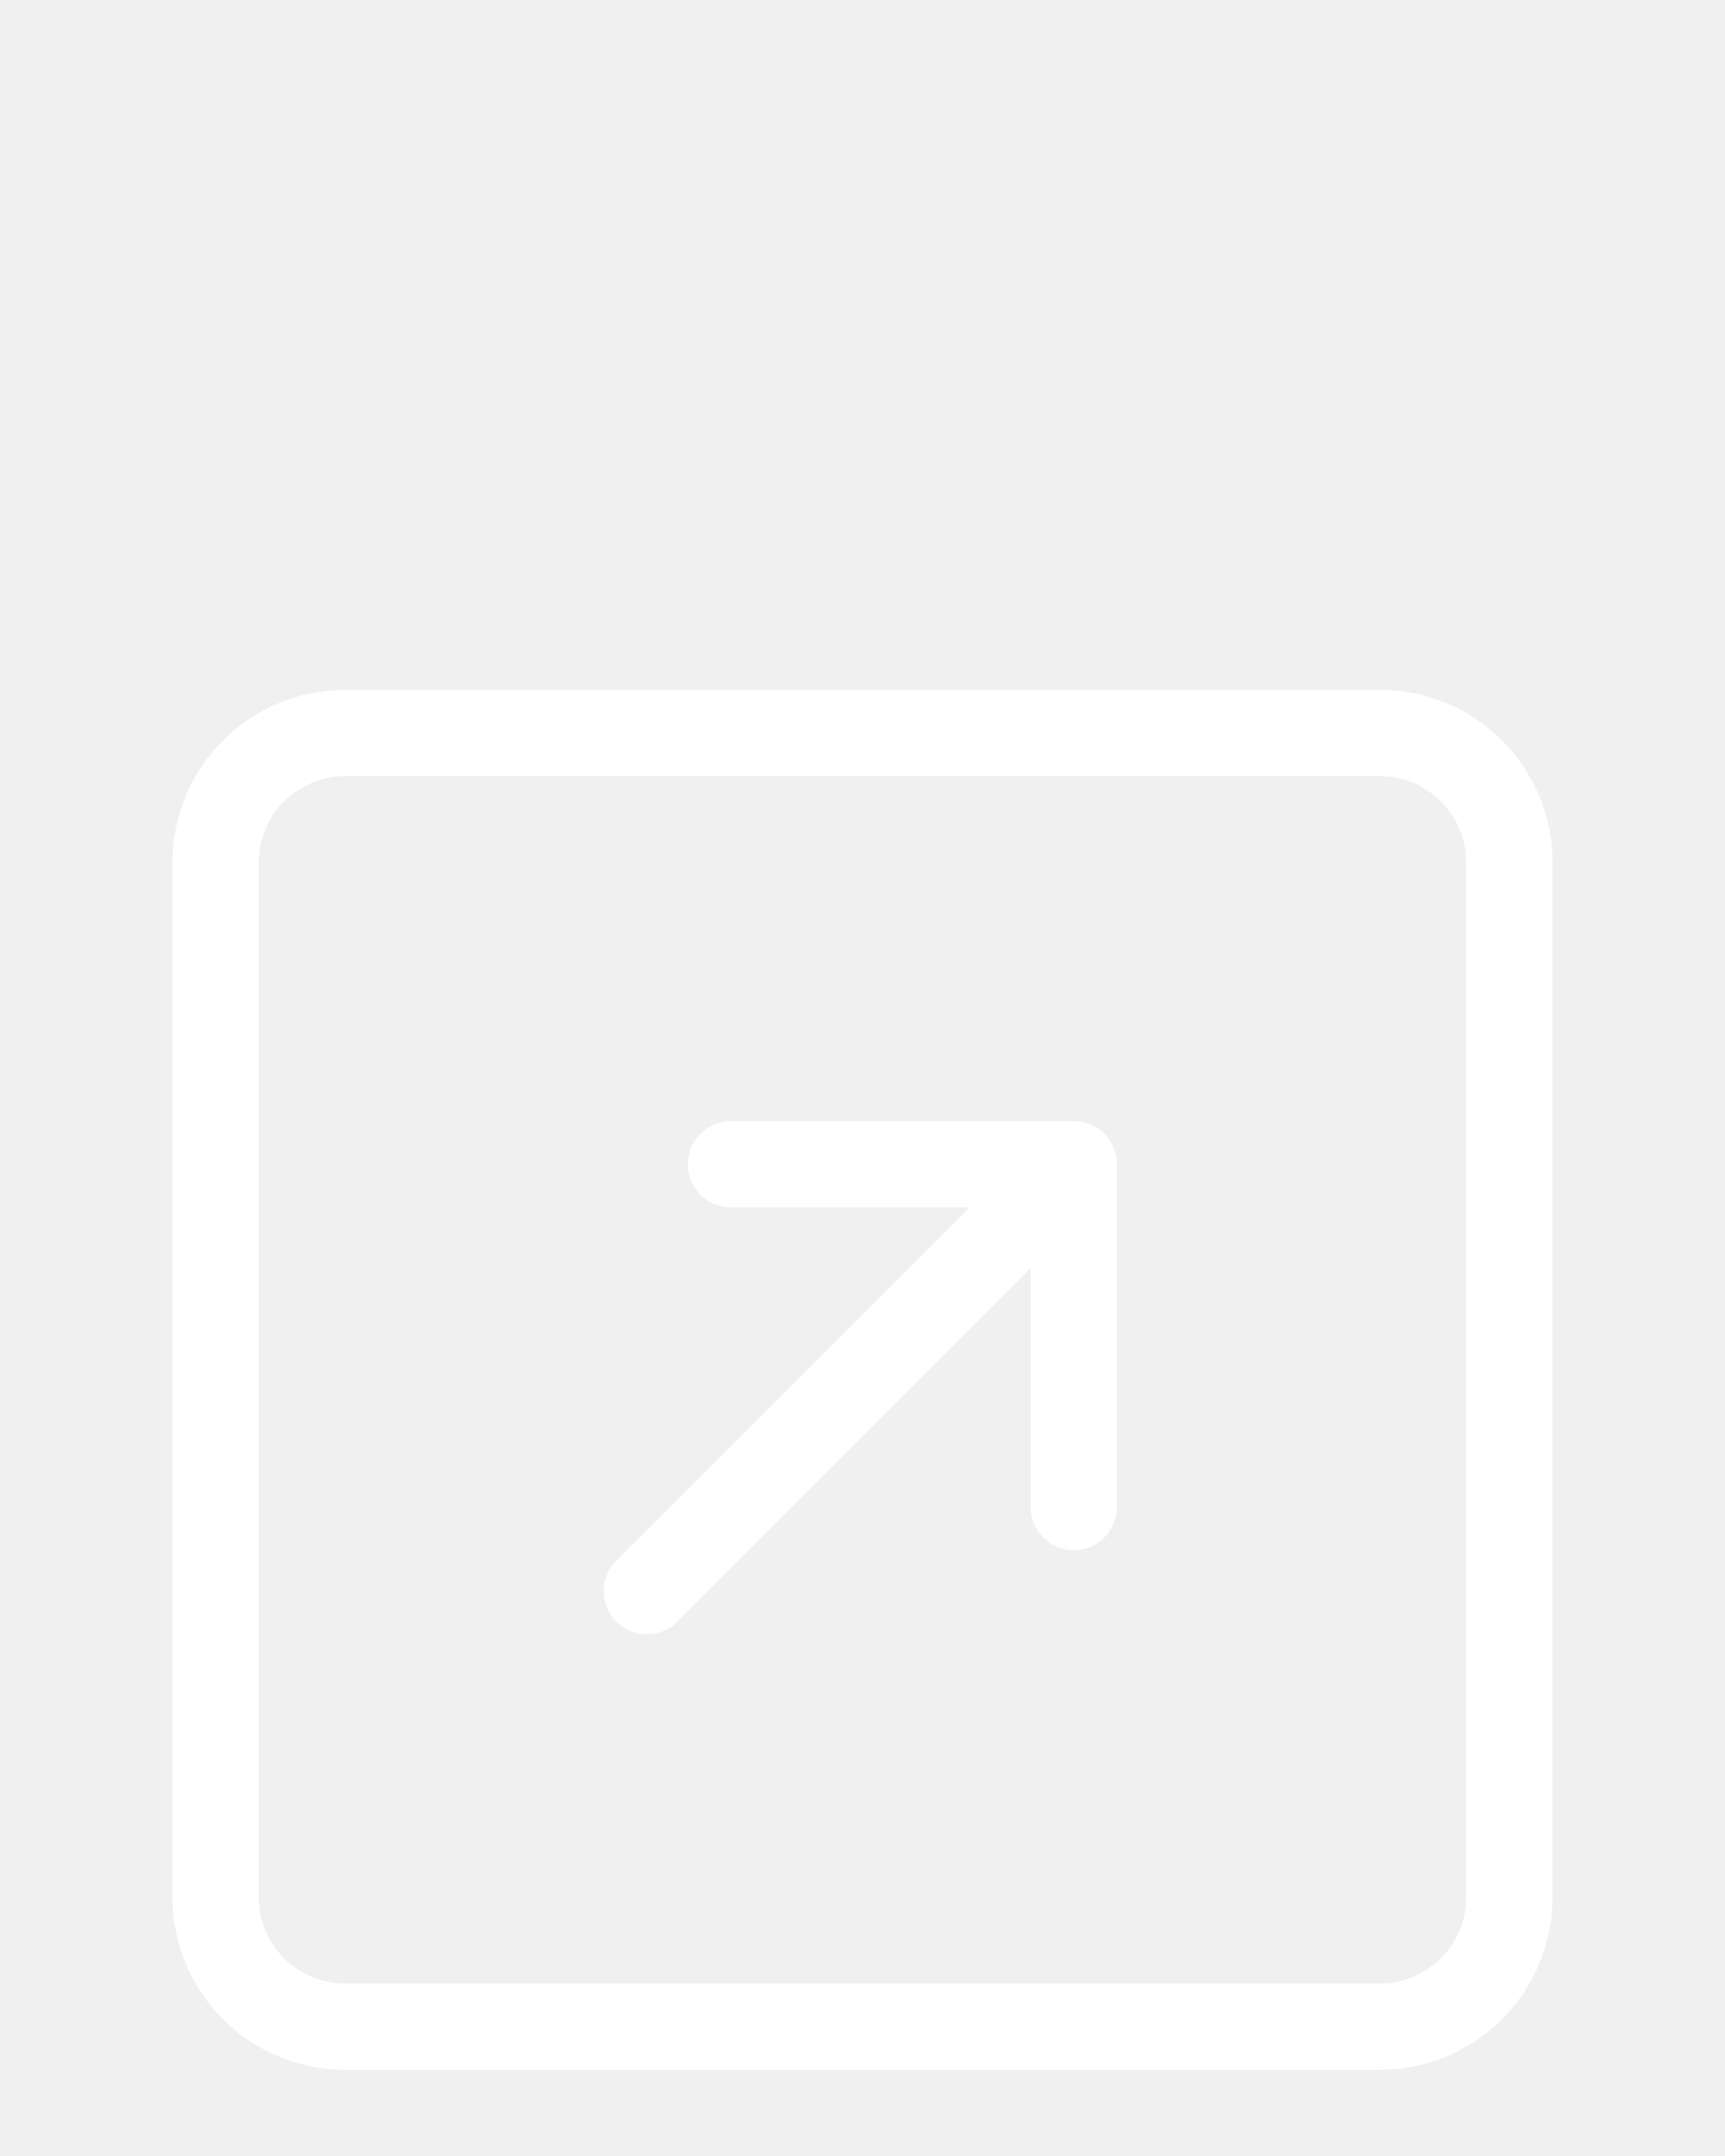
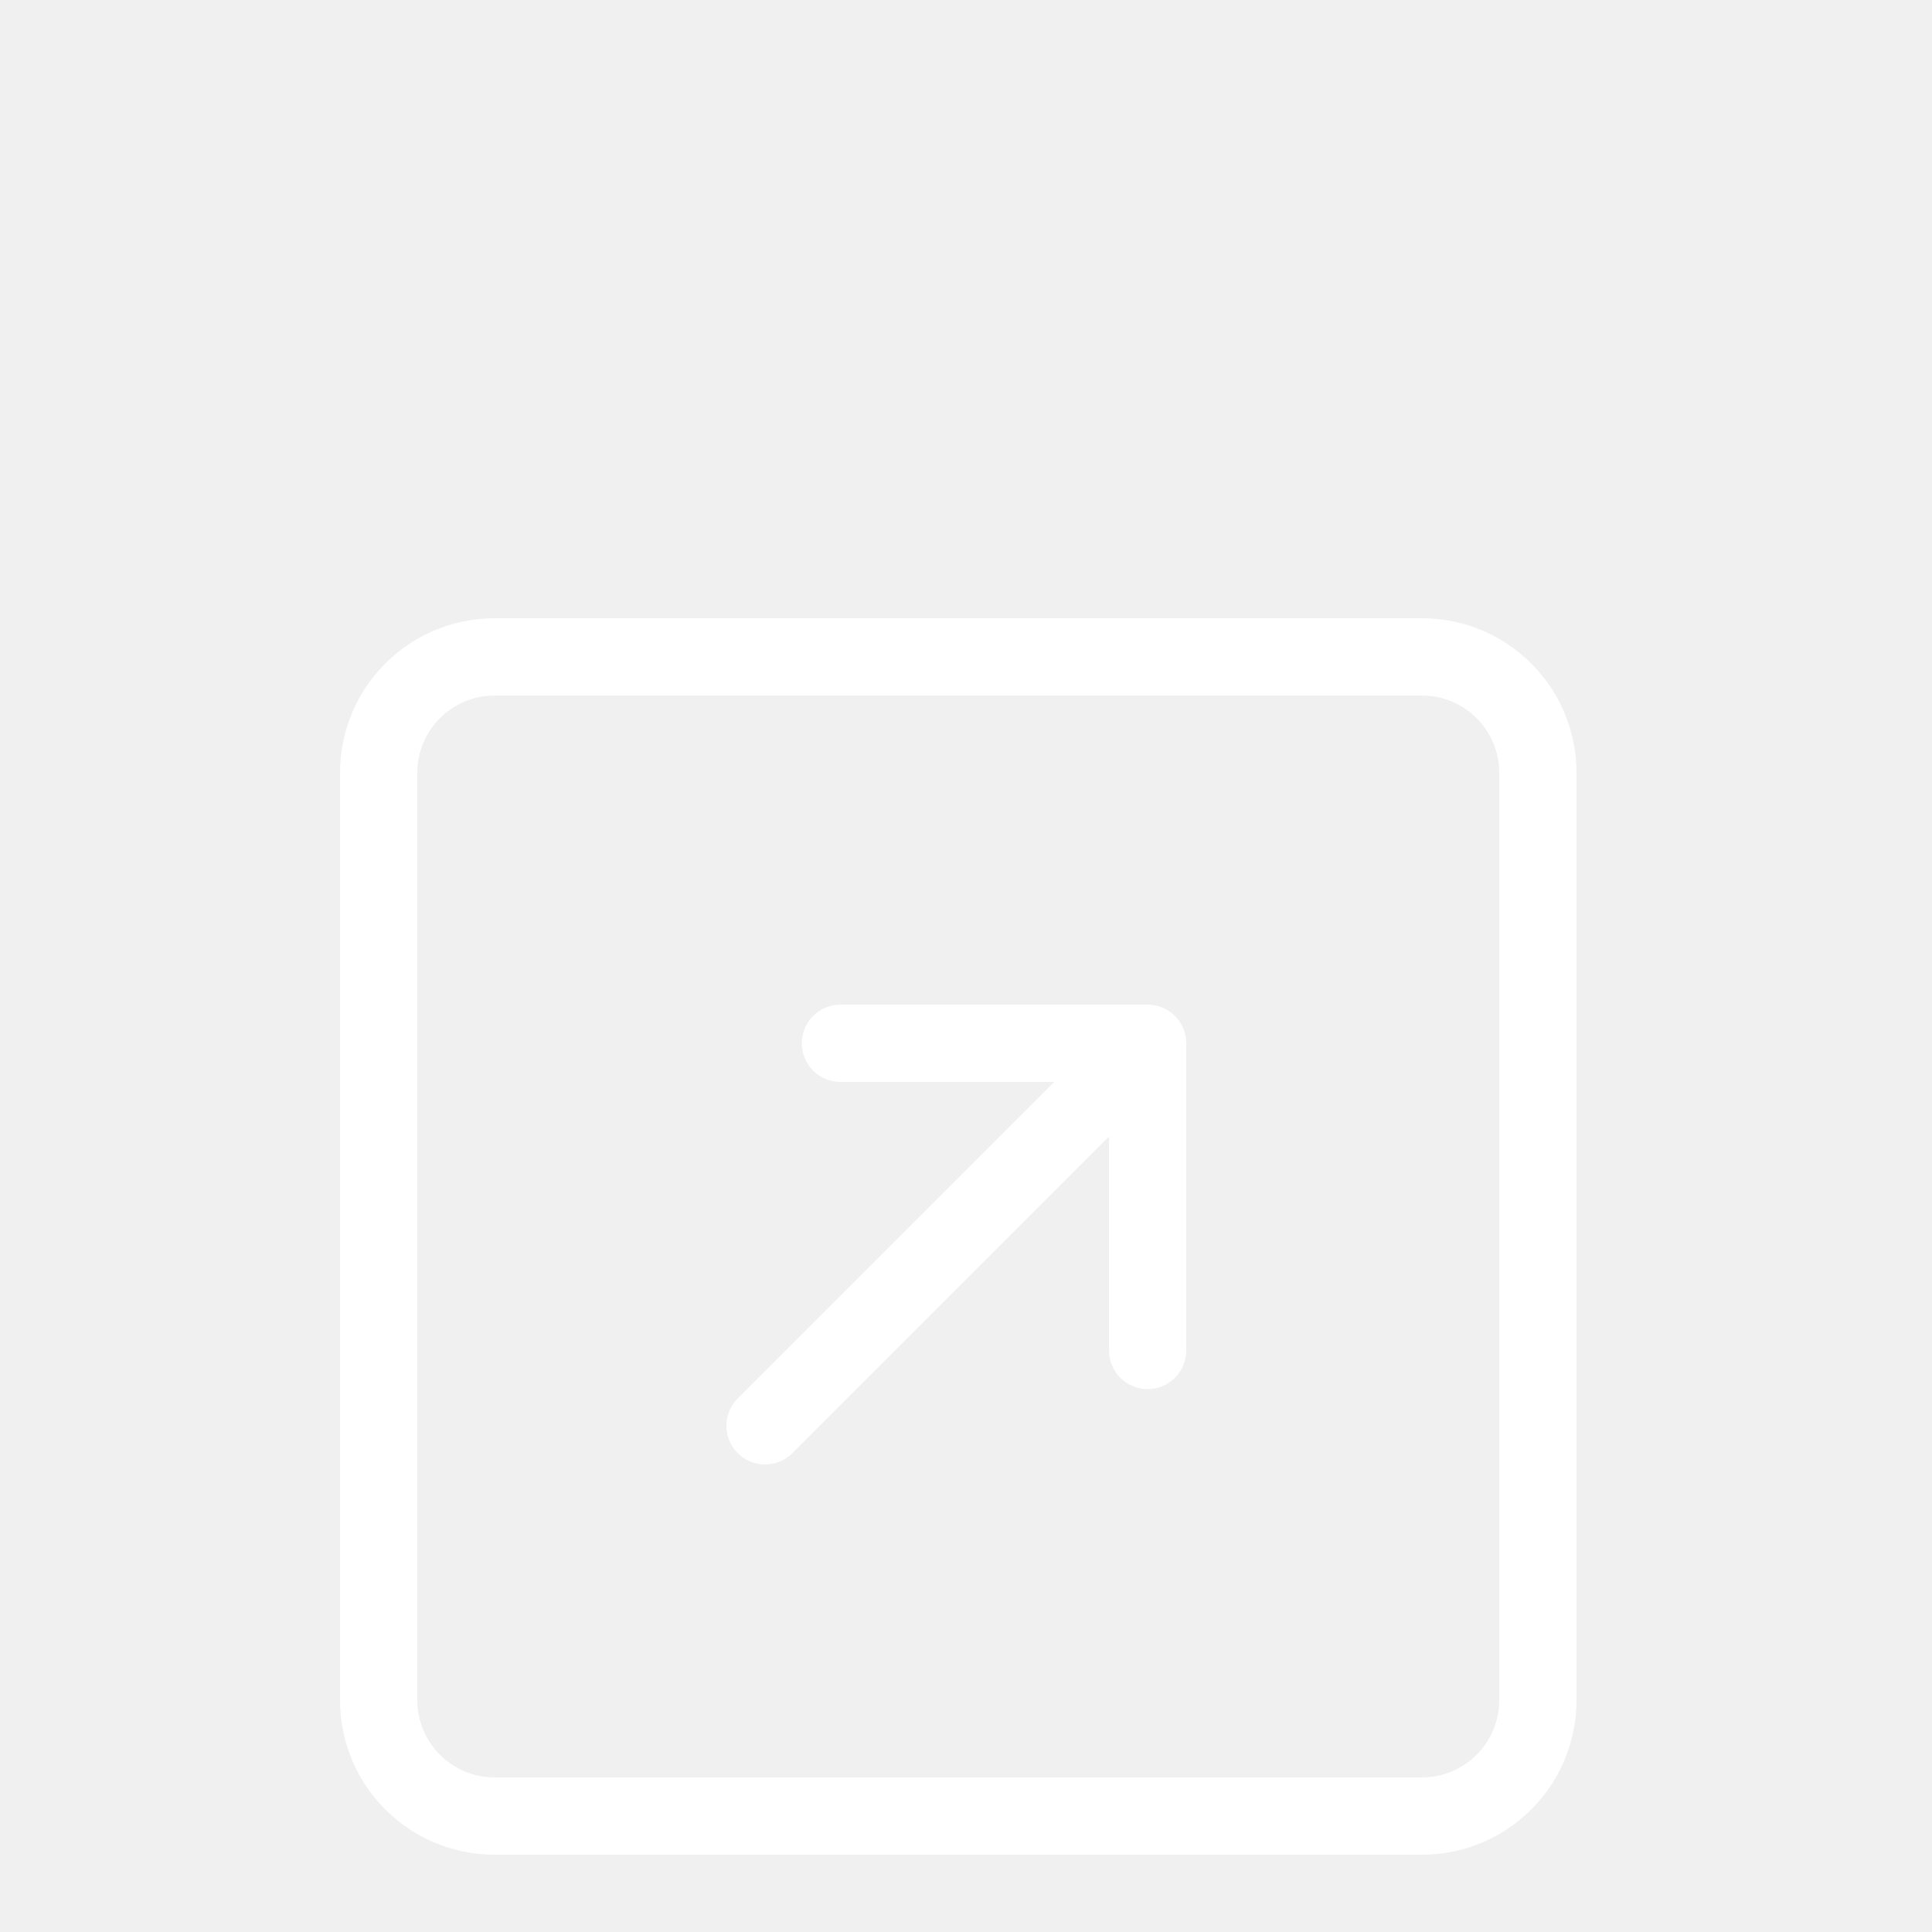
- <svg xmlns="http://www.w3.org/2000/svg" width="20" height="25" viewBox="0 0 20 25" version="1.1" id="svg1" xml:space="preserve">
+ <svg xmlns="http://www.w3.org/2000/svg" width="25" height="25" viewBox="0 0 25 25" version="1.1" id="svg1" xml:space="preserve">
  <defs id="defs1">
    <path id="g2-120" d="m 11.749,-10.113 c -0.793,0.149 -1.091,0.744 -1.091,1.215 0,0.595 0.471,0.793 0.818,0.793 0.744,0 1.264,-0.644 1.264,-1.314 0,-1.041 -1.19,-1.512 -2.231,-1.512 -1.512,0 -2.355,1.487 -2.578,1.958 -0.57,-1.859 -2.107,-1.958 -2.553,-1.958 -2.528,0 -3.867,3.247 -3.867,3.792 0,0.099 0.099,0.223 0.273,0.223 0.198,0 0.248,-0.149 0.297,-0.248 0.843,-2.751 2.503,-3.272 3.222,-3.272 1.115,0 1.339,1.041 1.339,1.636 0,0.545 -0.149,1.115 -0.446,2.305 l -0.843,3.396 c -0.372,1.487 -1.091,2.851 -2.404,2.851 -0.124,0 -0.744,0 -1.264,-0.322 0.892,-0.174 1.091,-0.917 1.091,-1.215 0,-0.496 -0.372,-0.793 -0.843,-0.793 -0.595,0 -1.239,0.521 -1.239,1.314 0,1.041 1.165,1.512 2.231,1.512 1.19,0 2.033,-0.942 2.553,-1.958 0.397,1.462 1.636,1.958 2.553,1.958 2.528,0 3.867,-3.247 3.867,-3.792 0,-0.124 -0.099,-0.223 -0.248,-0.223 -0.223,0 -0.248,0.124 -0.322,0.322 -0.669,2.181 -2.107,3.198 -3.222,3.198 -0.868,0 -1.339,-0.644 -1.339,-1.661 0,-0.545 0.099,-0.942 0.496,-2.578 l 0.868,-3.371 c 0.372,-1.487 1.215,-2.578 2.355,-2.578 0.05,0 0.744,0 1.264,0.322 z" />
    <path id="g2-121" d="M 6.519,2.776 C 5.85,3.718 4.883,4.561 3.668,4.561 c -0.297,0 -1.487,-0.05 -1.859,-1.19 0.074,0.025 0.198,0.025 0.248,0.025 0.744,0 1.239,-0.644 1.239,-1.215 0,-0.57 -0.471,-0.768 -0.843,-0.768 -0.397,0 -1.264,0.297 -1.264,1.512 0,1.264 1.066,2.132 2.479,2.132 2.479,0 4.982,-2.28 5.676,-5.032 l 2.429,-9.667 c 0.025,-0.124 0.074,-0.273 0.074,-0.421 0,-0.372 -0.297,-0.62 -0.669,-0.62 -0.223,0 -0.744,0.099 -0.942,0.843 l -1.834,7.287 C 8.279,-2.107 8.279,-2.057 8.081,-1.785 7.585,-1.091 6.767,-0.248 5.577,-0.248 c -1.388,0 -1.512,-1.363 -1.512,-2.033 0,-1.413 0.669,-3.321 1.339,-5.106 0.273,-0.719 0.421,-1.066 0.421,-1.562 0,-1.041 -0.744,-1.983 -1.958,-1.983 -2.28,0 -3.198,3.594 -3.198,3.792 0,0.099 0.099,0.223 0.273,0.223 0.223,0 0.248,-0.099 0.347,-0.446 0.595,-2.082 1.537,-3.074 2.503,-3.074 0.223,0 0.644,0 0.644,0.818 0,0.644 -0.273,1.363 -0.644,2.305 -1.215,3.247 -1.215,4.065 -1.215,4.66 0,2.355 1.686,2.9 2.925,2.9 0.719,0 1.611,-0.223 2.479,-1.14 l 0.025,0.025 C 7.634,0.595 7.387,1.562 6.519,2.776 Z" />
    <path id="g2-122" d="m 3.148,-2.008 c 1.066,-1.215 1.933,-1.983 3.173,-3.098 1.487,-1.289 2.132,-1.909 2.479,-2.28 1.735,-1.71 2.603,-3.148 2.603,-3.346 0,-0.198 -0.198,-0.198 -0.248,-0.198 -0.174,0 -0.223,0.099 -0.347,0.273 -0.62,1.066 -1.215,1.586 -1.859,1.586 -0.521,0 -0.793,-0.223 -1.264,-0.818 -0.521,-0.62 -0.942,-1.041 -1.661,-1.041 -1.809,0 -2.9,2.256 -2.9,2.776 0,0.074 0.025,0.223 0.248,0.223 0.198,0 0.223,-0.099 0.297,-0.273 0.421,-0.991 1.611,-1.165 2.082,-1.165 0.521,0 1.016,0.174 1.537,0.397 0.942,0.397 1.339,0.397 1.586,0.397 0.174,0 0.273,0 0.397,-0.025 -0.818,0.967 -2.156,2.156 -3.272,3.173 l -2.503,2.305 c -1.512,1.537 -2.429,2.999 -2.429,3.173 0,0.149 0.124,0.198 0.273,0.198 0.149,0 0.174,-0.025 0.347,-0.322 0.397,-0.62 1.19,-1.537 2.107,-1.537 0.521,0 0.768,0.174 1.264,0.793 0.471,0.545 0.892,1.066 1.686,1.066 2.429,0 3.817,-3.148 3.817,-3.718 0,-0.099 -0.025,-0.248 -0.273,-0.248 -0.198,0 -0.223,0.099 -0.297,0.347 -0.545,1.462 -2.008,2.057 -2.974,2.057 -0.521,0 -1.016,-0.174 -1.537,-0.397 C 4.486,-2.107 4.214,-2.107 3.892,-2.107 c -0.248,0 -0.521,0 -0.744,0.099 z" />
    <path id="g1-0" d="m 16.335,-5.701 c 0.421,0 0.868,0 0.868,-0.496 0,-0.496 -0.446,-0.496 -0.868,-0.496 H 2.925 c -0.421,0 -0.868,0 -0.868,0.496 0,0.496 0.446,0.496 0.868,0.496 z" />
    <path id="g1-1" d="m 4.759,-6.197 c 0,-0.719 -0.595,-1.314 -1.314,-1.314 -0.719,0 -1.314,0.595 -1.314,1.314 0,0.719 0.595,1.314 1.314,1.314 0.719,0 1.314,-0.595 1.314,-1.314 z" />
    <path id="g3-43" d="m 9.345,-5.751 h 6.569 c 0.347,0 0.768,0 0.768,-0.421 0,-0.446 -0.397,-0.446 -0.768,-0.446 H 9.345 v -6.569 c 0,-0.347 0,-0.768 -0.421,-0.768 -0.446,0 -0.446,0.397 -0.446,0.768 v 6.569 H 1.909 c -0.347,0 -0.768,0 -0.768,0.421 0,0.446 0.397,0.446 0.768,0.446 h 6.569 v 6.569 c 0,0.347 0,0.768 0.421,0.768 0.446,0 0.446,-0.397 0.446,-0.768 z" />
    <path id="g3-49" d="m 6.593,-15.839 c 0,-0.521 -0.025,-0.545 -0.372,-0.545 -0.967,1.165 -2.429,1.537 -3.817,1.586 -0.074,0 -0.198,0 -0.223,0.05 -0.025,0.05 -0.025,0.099 -0.025,0.62 0.768,0 2.057,-0.149 3.049,-0.744 v 13.063 c 0,0.868 -0.05,1.165 -2.181,1.165 H 2.28 V 0 c 1.19,-0.025 2.429,-0.05 3.619,-0.05 1.19,0 2.429,0.025 3.619,0.05 V -0.644 H 8.775 c -2.132,0 -2.181,-0.273 -2.181,-1.165 z" />
    <path id="g3-50" d="M 10.336,-3.842 H 9.89 c -0.248,1.76 -0.446,2.057 -0.545,2.206 -0.124,0.198 -1.909,0.198 -2.256,0.198 H 2.33 c 0.892,-0.967 2.627,-2.727 4.734,-4.759 1.512,-1.438 3.272,-3.123 3.272,-5.577 0,-2.925 -2.33,-4.61 -4.933,-4.61 -2.727,0 -4.387,2.404 -4.387,4.635 0,0.967 0.719,1.091 1.016,1.091 0.248,0 0.991,-0.149 0.991,-1.016 0,-0.768 -0.644,-0.991 -0.991,-0.991 -0.149,0 -0.297,0.025 -0.397,0.074 0.471,-2.107 1.909,-3.148 3.421,-3.148 2.156,0 3.569,1.71 3.569,3.966 0,2.156 -1.264,4.016 -2.677,5.627 L 1.016,-0.57 V 0 h 8.725 z" />
    <path id="g3-52" d="m 8.328,-16.037 c 0,-0.521 -0.025,-0.545 -0.471,-0.545 L 0.496,-4.858 v 0.644 h 6.395 v 2.429 c 0,0.892 -0.05,1.14 -1.785,1.14 H 4.635 V 0 c 0.793,-0.05 2.132,-0.05 2.974,-0.05 0.843,0 2.181,0 2.974,0.05 v -0.644 h -0.471 c -1.735,0 -1.785,-0.248 -1.785,-1.14 v -2.429 h 2.528 V -4.858 H 8.328 Z m -1.363,1.636 v 9.543 h -5.974 z" />
    <path id="g3-53" d="m 2.826,-14.5 c 0.248,0.099 1.264,0.421 2.305,0.421 2.305,0 3.569,-1.239 4.288,-1.958 0,-0.198 0,-0.322 -0.149,-0.322 -0.025,0 -0.074,0 -0.273,0.099 -0.868,0.372 -1.884,0.669 -3.123,0.669 -0.744,0 -1.859,-0.099 -3.074,-0.644 -0.273,-0.124 -0.322,-0.124 -0.347,-0.124 -0.124,0 -0.149,0.025 -0.149,0.521 v 7.188 c 0,0.446 0,0.57 0.248,0.57 0.124,0 0.174,-0.05 0.297,-0.223 0.793,-1.115 1.884,-1.586 3.123,-1.586 0.868,0 2.727,0.545 2.727,4.784 0,0.793 0,2.231 -0.744,3.371 -0.62,1.016 -1.586,1.537 -2.652,1.537 -1.636,0 -3.297,-1.14 -3.743,-3.049 0.099,0.025 0.297,0.074 0.397,0.074 0.322,0 0.942,-0.174 0.942,-0.942 0,-0.669 -0.471,-0.942 -0.942,-0.942 -0.57,0 -0.942,0.347 -0.942,1.041 0,2.156 1.71,4.412 4.338,4.412 2.553,0 4.982,-2.206 4.982,-5.404 0,-2.974 -1.933,-5.28 -4.338,-5.28 -1.264,0 -2.33,0.471 -3.173,1.363 z" />
    <path id="g3-54" d="m 2.627,-8.552 c 0,-5.924 2.776,-7.263 4.387,-7.263 0.521,0 1.785,0.099 2.28,1.066 -0.397,0 -1.14,0 -1.14,0.868 0,0.669 0.545,0.892 0.892,0.892 0.223,0 0.892,-0.099 0.892,-0.942 0,-1.562 -1.239,-2.454 -2.95,-2.454 -2.95,0 -6.048,3.074 -6.048,8.552 0,6.742 2.801,8.229 4.784,8.229 2.404,0 4.685,-2.156 4.685,-5.478 0,-3.098 -2.008,-5.354 -4.536,-5.354 -1.512,0 -2.627,0.991 -3.247,2.727 z m 3.098,8.353 c -3.049,0 -3.049,-4.561 -3.049,-5.478 0,-1.785 0.843,-4.363 3.148,-4.363 0.421,0 1.636,0 2.454,1.71 0.446,0.967 0.446,1.983 0.446,3.222 0,1.339 0,2.33 -0.521,3.321 -0.545,1.016 -1.339,1.586 -2.479,1.586 z" />
    <path id="g3-55" d="m 11.179,-15.442 v -0.545 H 5.354 c -2.9,0 -2.95,-0.322 -3.049,-0.793 H 1.859 l -0.719,4.635 H 1.586 C 1.661,-12.617 1.834,-13.881 2.132,-14.352 2.28,-14.55 4.115,-14.55 4.536,-14.55 h 5.453 l -2.751,4.09 c -1.834,2.751 -3.098,6.469 -3.098,9.717 0,0.297 0,1.14 0.892,1.14 0.892,0 0.892,-0.843 0.892,-1.165 v -1.14 c 0,-4.065 0.694,-6.742 1.834,-8.452 z" />
    <path id="g3-57" d="m 8.725,-7.337 c 0,5.453 -2.256,7.139 -4.115,7.139 -0.57,0 -1.958,-0.074 -2.528,-1.041 0.644,0.099 1.115,-0.248 1.115,-0.868 0,-0.669 -0.545,-0.892 -0.892,-0.892 -0.223,0 -0.892,0.099 -0.892,0.942 0,1.686 1.462,2.454 3.247,2.454 2.851,0 5.751,-3.123 5.751,-8.576 0,-6.792 -2.776,-8.205 -4.66,-8.205 -2.454,0 -4.809,2.156 -4.809,5.478 0,3.074 2.008,5.354 4.536,5.354 2.082,0 2.999,-1.933 3.247,-2.751 z m -3.198,1.388 c -0.669,0 -1.611,-0.124 -2.38,-1.611 -0.521,-0.967 -0.521,-2.107 -0.521,-3.321 0,-1.462 0,-2.479 0.694,-3.569 0.347,-0.521 0.991,-1.363 2.429,-1.363 2.925,0 2.925,4.486 2.925,5.478 0,1.76 -0.793,4.387 -3.148,4.387 z" />
    <path id="g3-61" d="m 15.938,-7.957 c 0.372,0 0.744,0 0.744,-0.421 0,-0.446 -0.421,-0.446 -0.843,-0.446 H 1.983 c -0.421,0 -0.843,0 -0.843,0.446 0,0.421 0.372,0.421 0.744,0.421 z m -0.099,4.412 c 0.421,0 0.843,0 0.843,-0.446 0,-0.421 -0.372,-0.421 -0.744,-0.421 H 1.884 c -0.372,0 -0.744,0 -0.744,0.421 0,0.446 0.421,0.446 0.843,0.446 z" />
    <path id="g0-56" d="m 12.493,11.229 c 0,-2.033 0.545,-6.767 4.957,-9.89 0.322,-0.248 0.347,-0.273 0.347,-0.719 0,-0.57 -0.025,-0.595 -0.644,-0.595 H 16.756 C 11.427,2.9 9.518,7.585 9.518,11.229 v 10.658 c 0,0.644 0.025,0.669 0.694,0.669 h 1.586 c 0.669,0 0.694,-0.025 0.694,-0.669 z" />
    <path id="g0-58" d="m 17.153,22.284 c 0.62,0 0.644,-0.025 0.644,-0.595 0,-0.446 -0.025,-0.471 -0.124,-0.545 C 16.905,20.573 15.12,19.309 13.955,17.029 12.988,15.145 12.493,13.236 12.493,11.08 V 0.421 c 0,-0.644 -0.025,-0.669 -0.694,-0.669 h -1.586 c -0.669,0 -0.694,0.025 -0.694,0.669 v 10.658 c 0,3.668 1.909,8.353 7.238,11.204 z" />
    <path id="g0-60" d="m 9.518,44.195 c 0,0.644 0.025,0.669 0.694,0.669 h 1.586 c 0.669,0 0.694,-0.025 0.694,-0.669 V 33.735 c 0,-2.999 -1.264,-8.056 -6.816,-11.427 5.602,-3.396 6.816,-8.502 6.816,-11.427 V 0.421 c 0,-0.644 -0.025,-0.669 -0.694,-0.669 h -1.586 c -0.669,0 -0.694,0.025 -0.694,0.669 v 10.485 c 0,2.082 -0.446,7.238 -5.007,10.708 -0.273,0.223 -0.297,0.248 -0.297,0.694 0,0.446 0.025,0.471 0.297,0.694 0.644,0.496 2.355,1.809 3.545,4.313 0.967,1.983 1.462,4.189 1.462,6.395 z" />
    <path id="g0-62" d="m 12.493,0.421 c 0,-0.644 -0.025,-0.669 -0.694,-0.669 h -1.586 c -0.669,0 -0.694,0.025 -0.694,0.669 v 6.593 c 0,0.644 0.025,0.669 0.694,0.669 h 1.586 c 0.669,0 0.694,-0.025 0.694,-0.669 z" />
  </defs>
  <g id="layer1">
-     <g style="fill:#ffffff" id="g1" transform="translate(2,8)">
+     <g style="fill:#ffffff" id="g1" transform="translate(4.4,8)">
      <path fill-rule="evenodd" d="M 15,2 A 1,1 0 0 0 14,1 H 2 A 1,1 0 0 0 1,2 v 12 a 1,1 0 0 0 1,1 h 12 a 1,1 0 0 0 1,-1 z M 0,2 A 2,2 0 0 1 2,0 h 12 a 2,2 0 0 1 2,2 v 12 a 2,2 0 0 1 -2,2 H 2 A 2,2 0 0 1 0,14 Z m 5.854,8.803 A 0.5,0.5 0 1 1 5.146,10.096 L 9.243,6 H 6.475 a 0.5,0.5 0 1 1 0,-1 h 3.975 a 0.5,0.5 0 0 1 0.5,0.5 v 3.975 a 0.5,0.5 0 1 1 -1,0 V 6.707 Z" id="path1" style="fill:#ffffff" />
    </g>
  </g>
</svg>
